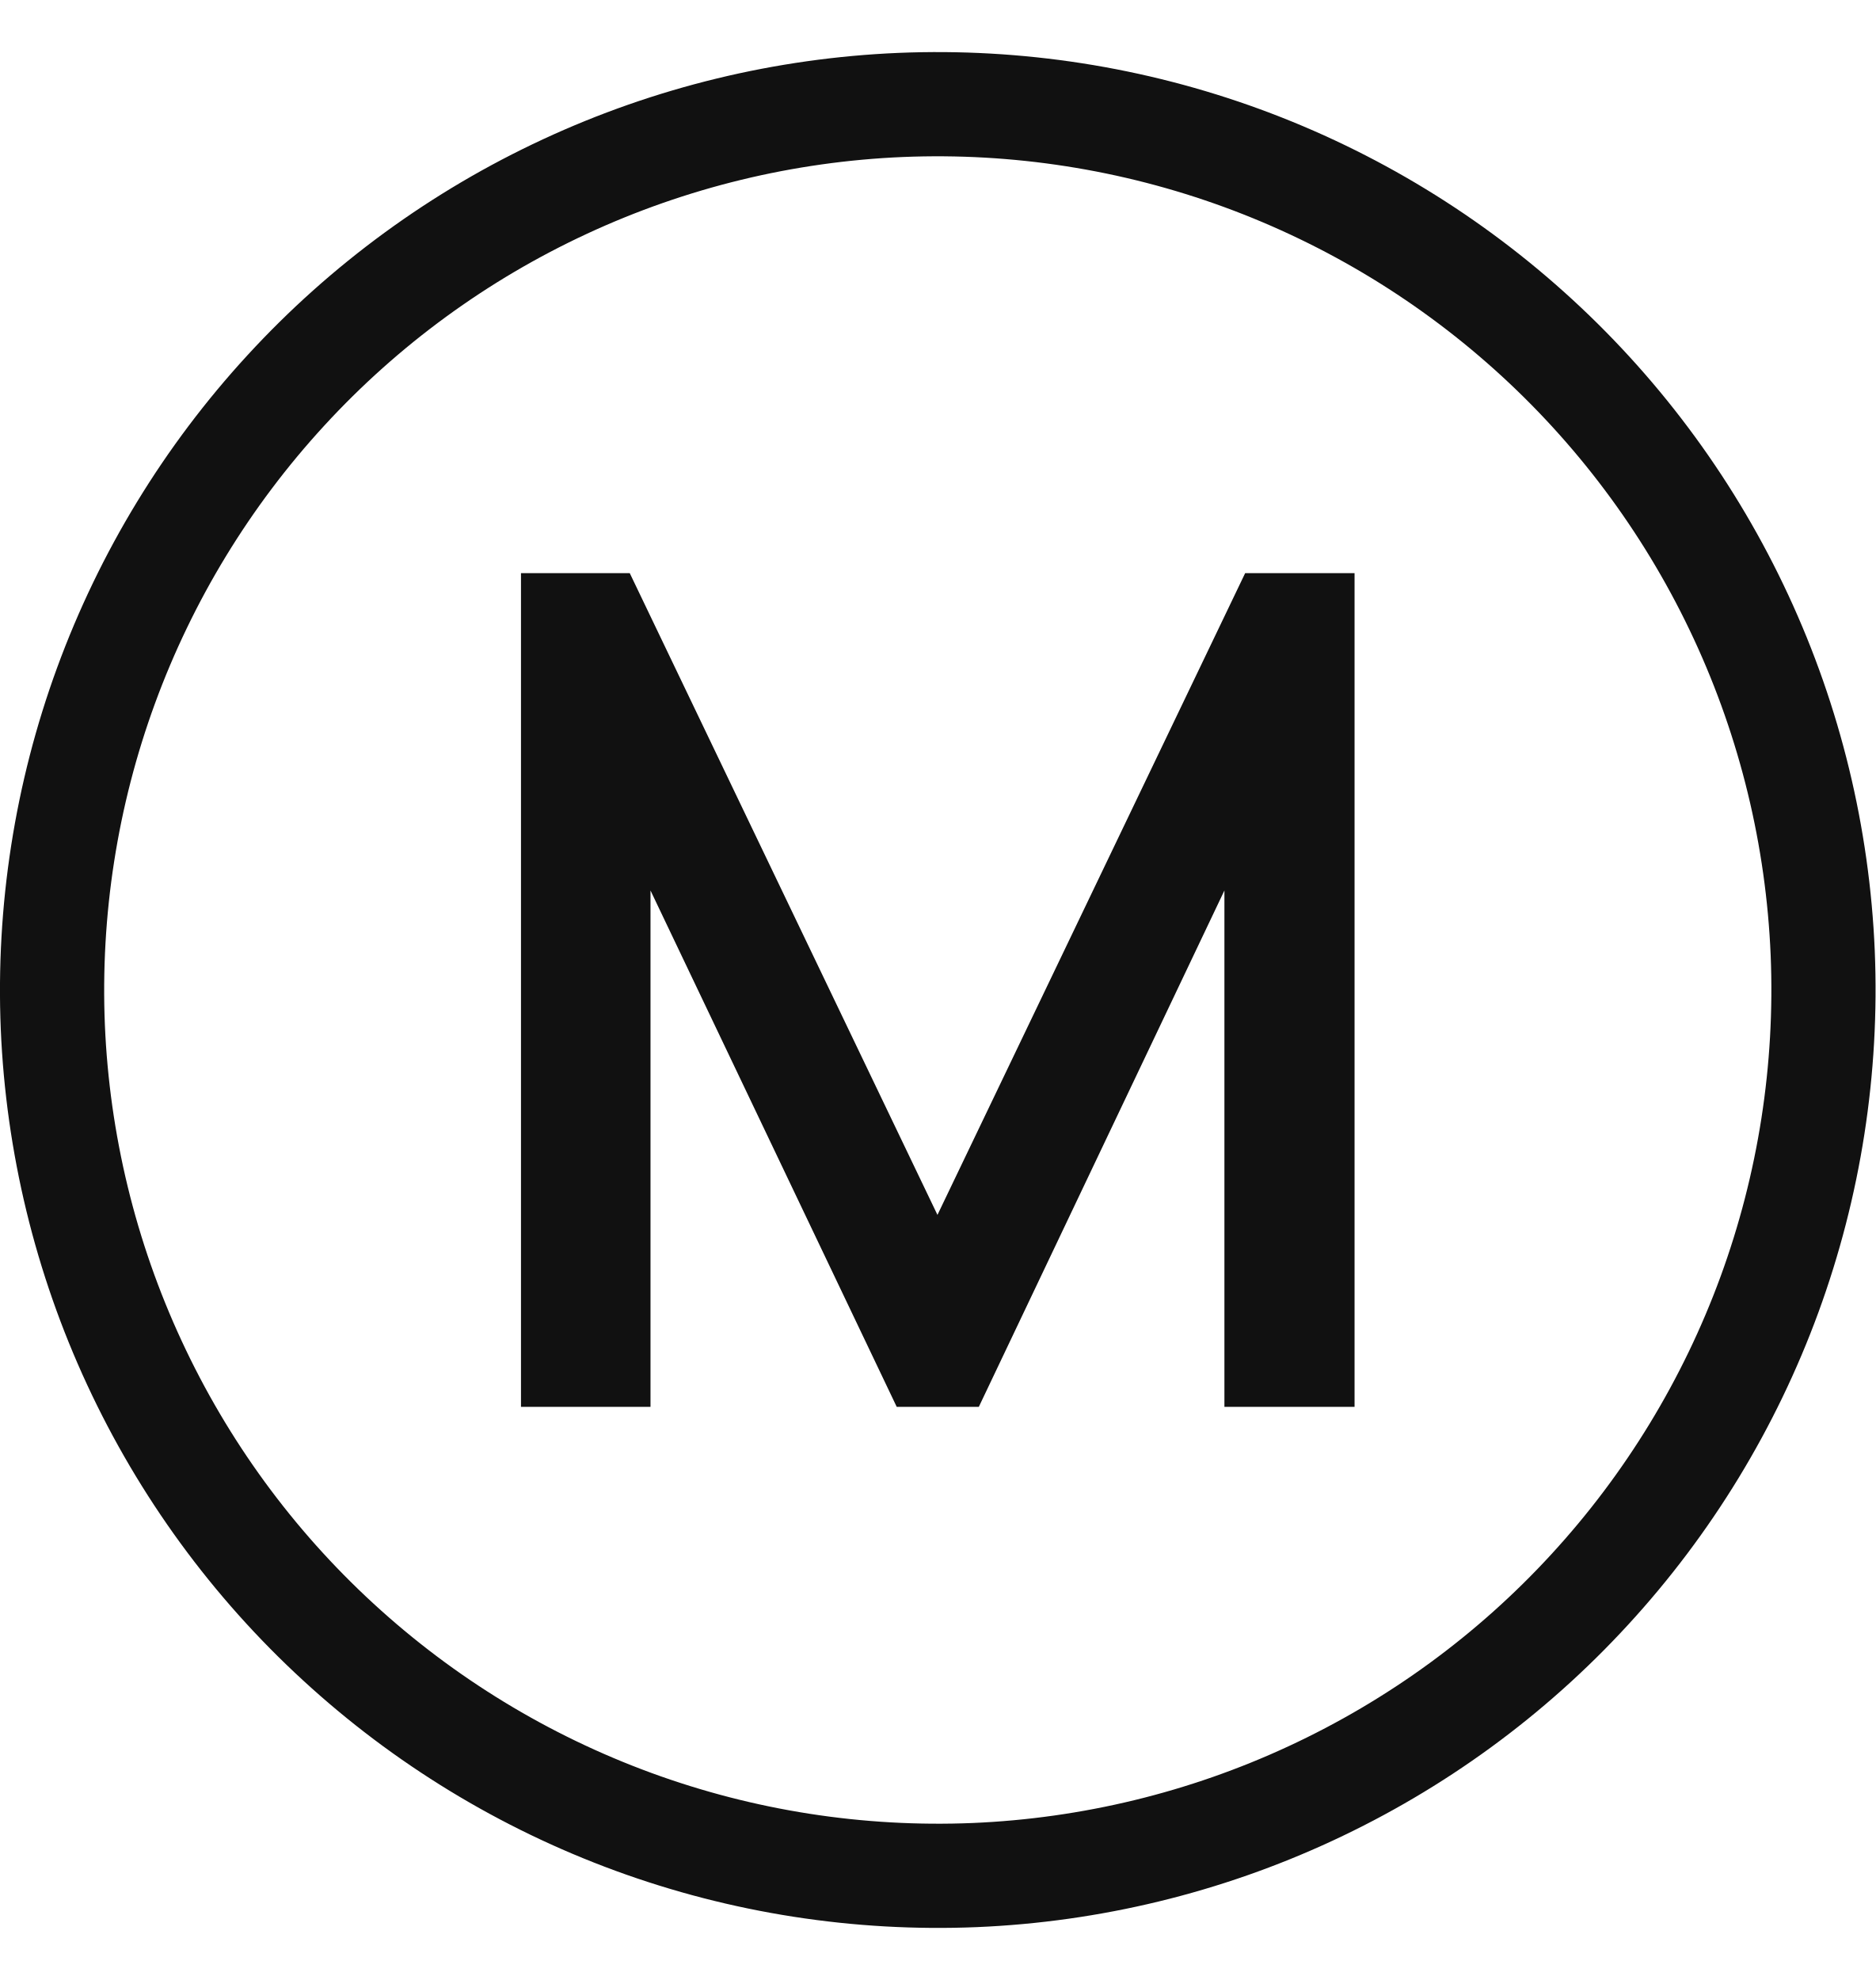
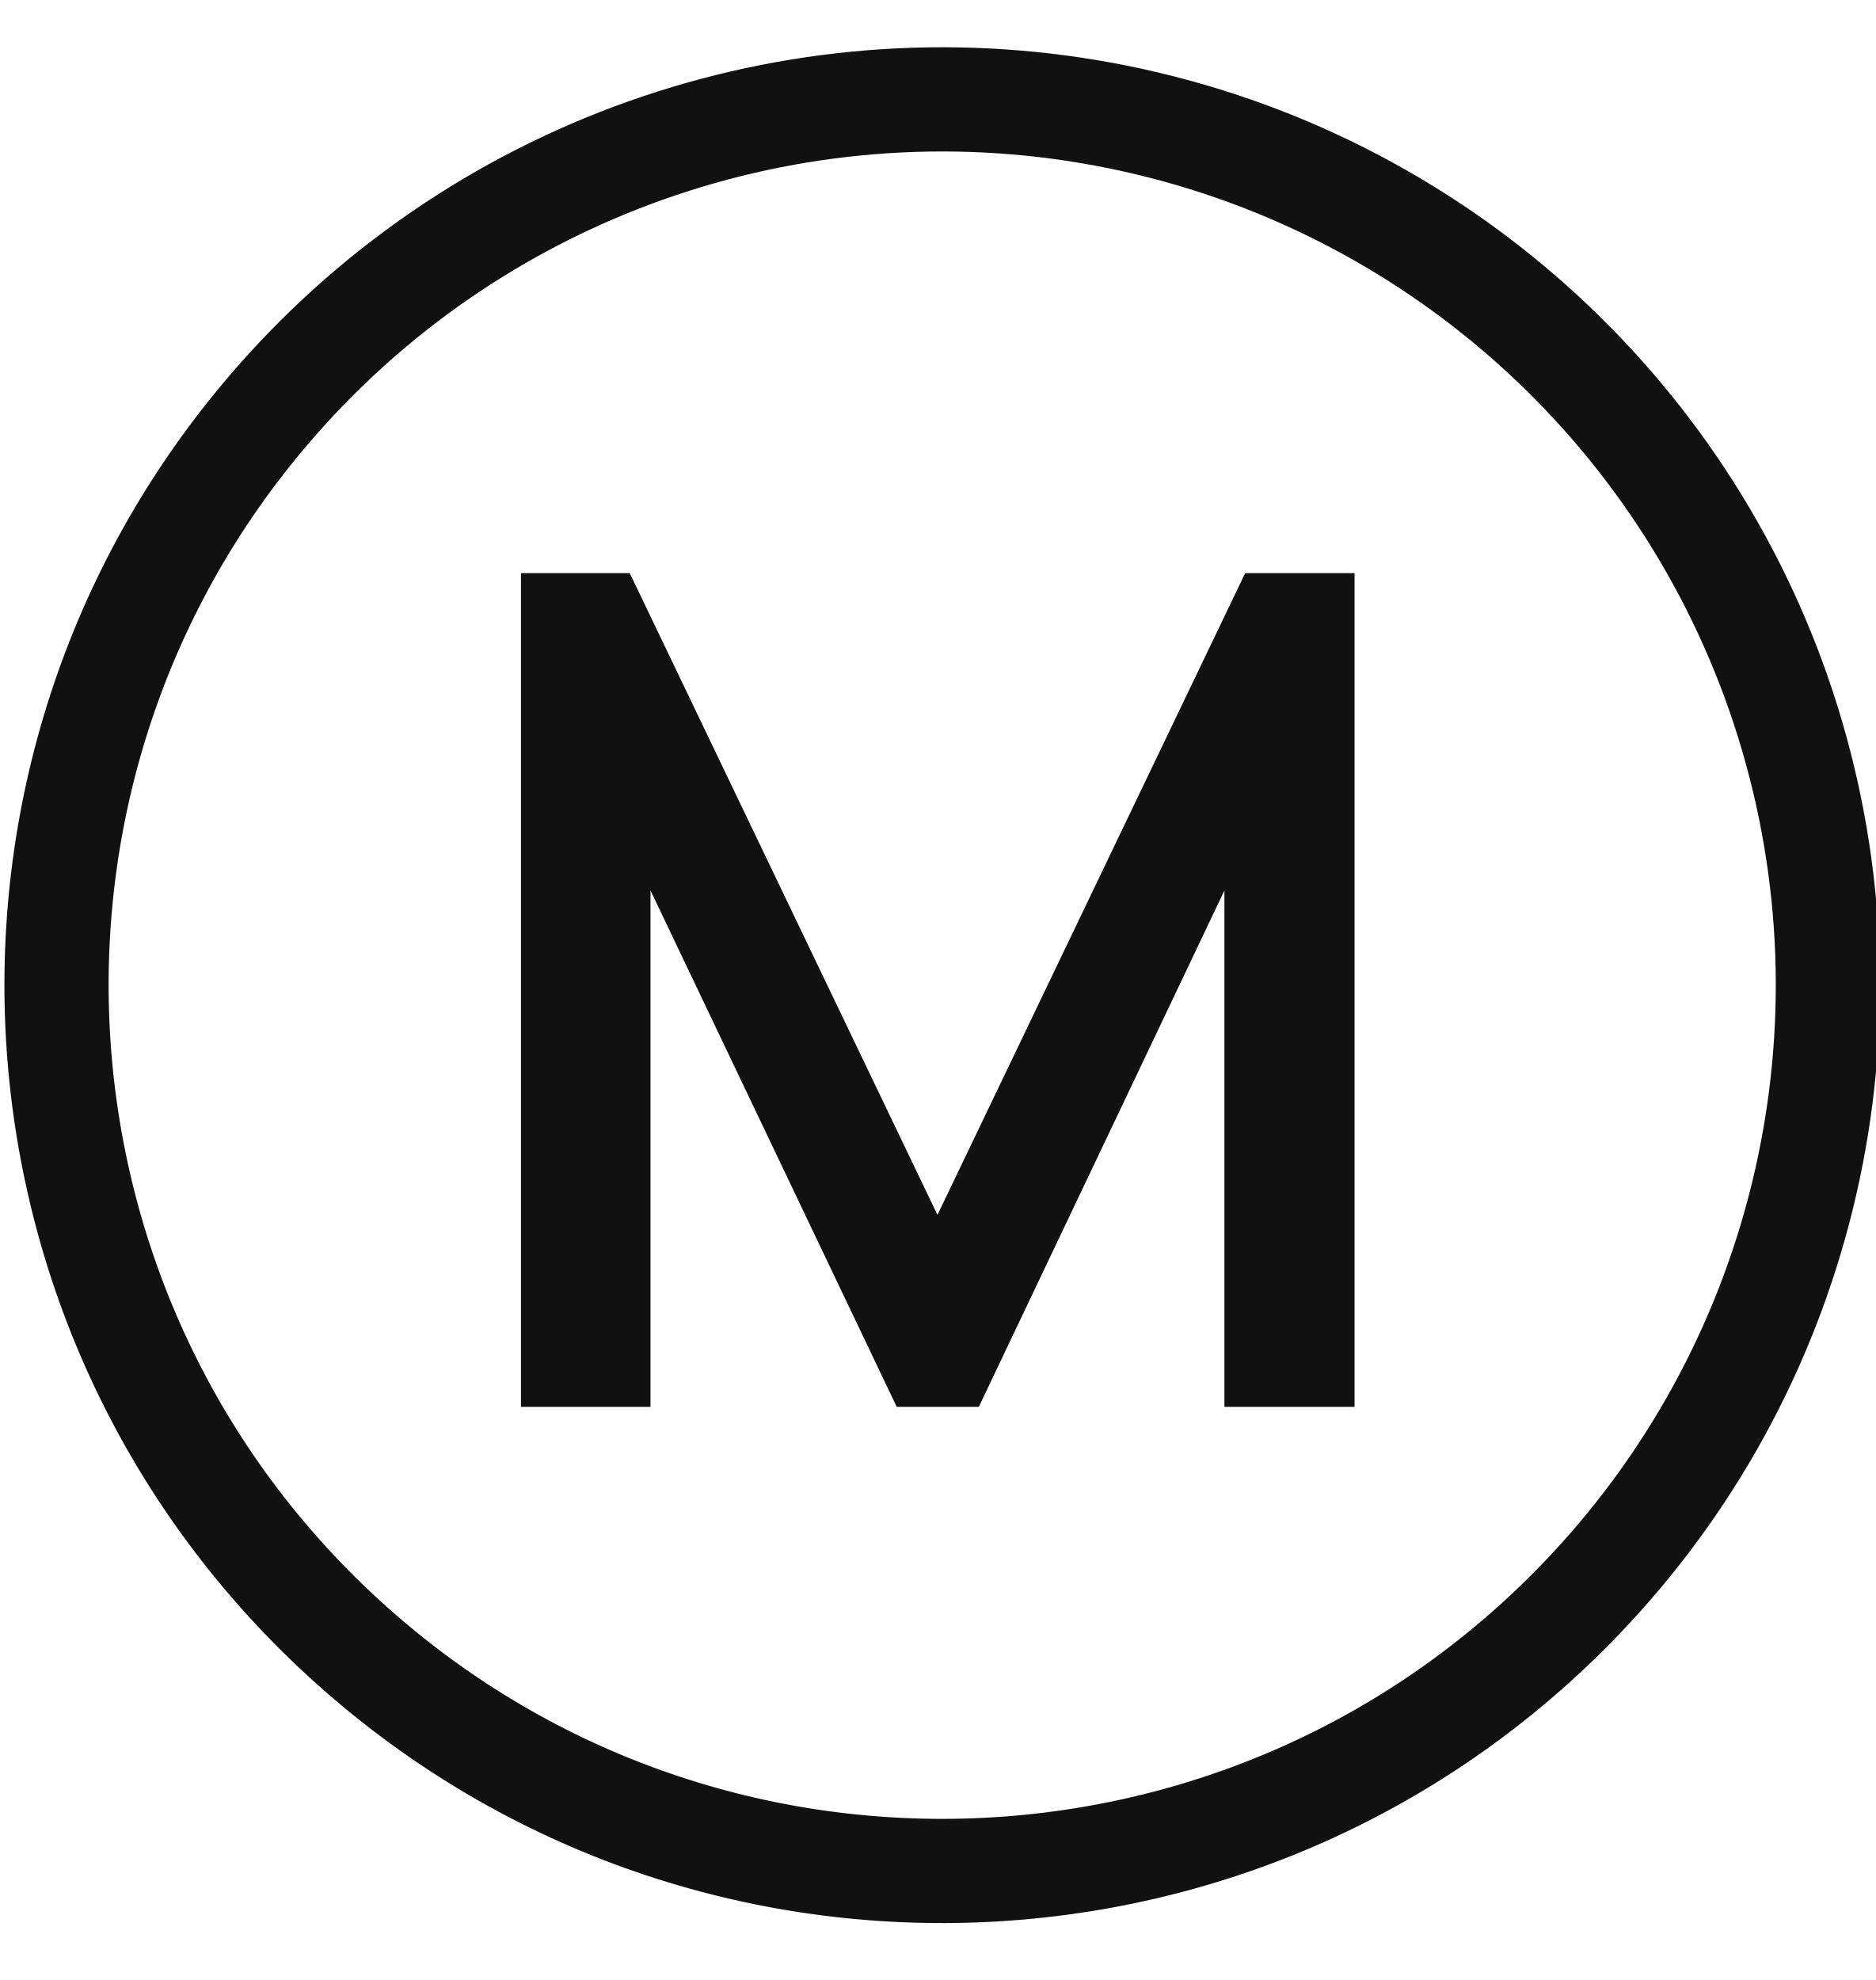
<svg xmlns="http://www.w3.org/2000/svg" width="18" height="19" viewBox="0 0 18 19" fill="none">
-   <path d="M2.744 3.746C3.499 2.924 4.409 2.26 5.422 1.79C6.434 1.32 7.529 1.054 8.645 1.007C9.76 0.961 10.873 1.134 11.922 1.518C12.97 1.902 13.932 2.488 14.754 3.244C15.575 3.999 16.24 4.909 16.71 5.922C17.18 6.934 17.446 8.029 17.493 9.145C17.539 10.26 17.366 11.373 16.982 12.422C16.598 13.47 16.012 14.432 15.256 15.254C14.501 16.076 13.591 16.74 12.578 17.21C11.566 17.68 10.47 17.946 9.355 17.993C8.24 18.039 7.126 17.866 6.078 17.482C5.03 17.098 4.068 16.512 3.246 15.756C2.424 15.001 1.76 14.091 1.29 13.078C0.82 12.066 0.554 10.97 0.507 9.855C0.461 8.74 0.634 7.626 1.018 6.578C1.402 5.53 1.988 4.568 2.744 3.746L2.744 3.746Z" stroke="#111111" />
-   <path d="M13 5.5V13.5H11.751V8.545L9.394 13.5H8.606L6.243 8.545V13.5H5V5.5H6.044L8.997 11.658L11.95 5.5H13Z" fill="#111111" />
+   <path d="M2.744 3.746a8.5 8.5 0 1112.512 11.508A8.5 8.5 0 012.744 3.746h0z" stroke="#111" />
+   <path d="M13 5.5v8h-1.249V8.545L9.394 13.5h-.788L6.243 8.545V13.5H5v-8h1.044l2.953 6.158L11.95 5.5H13z" fill="#111" />
</svg>
